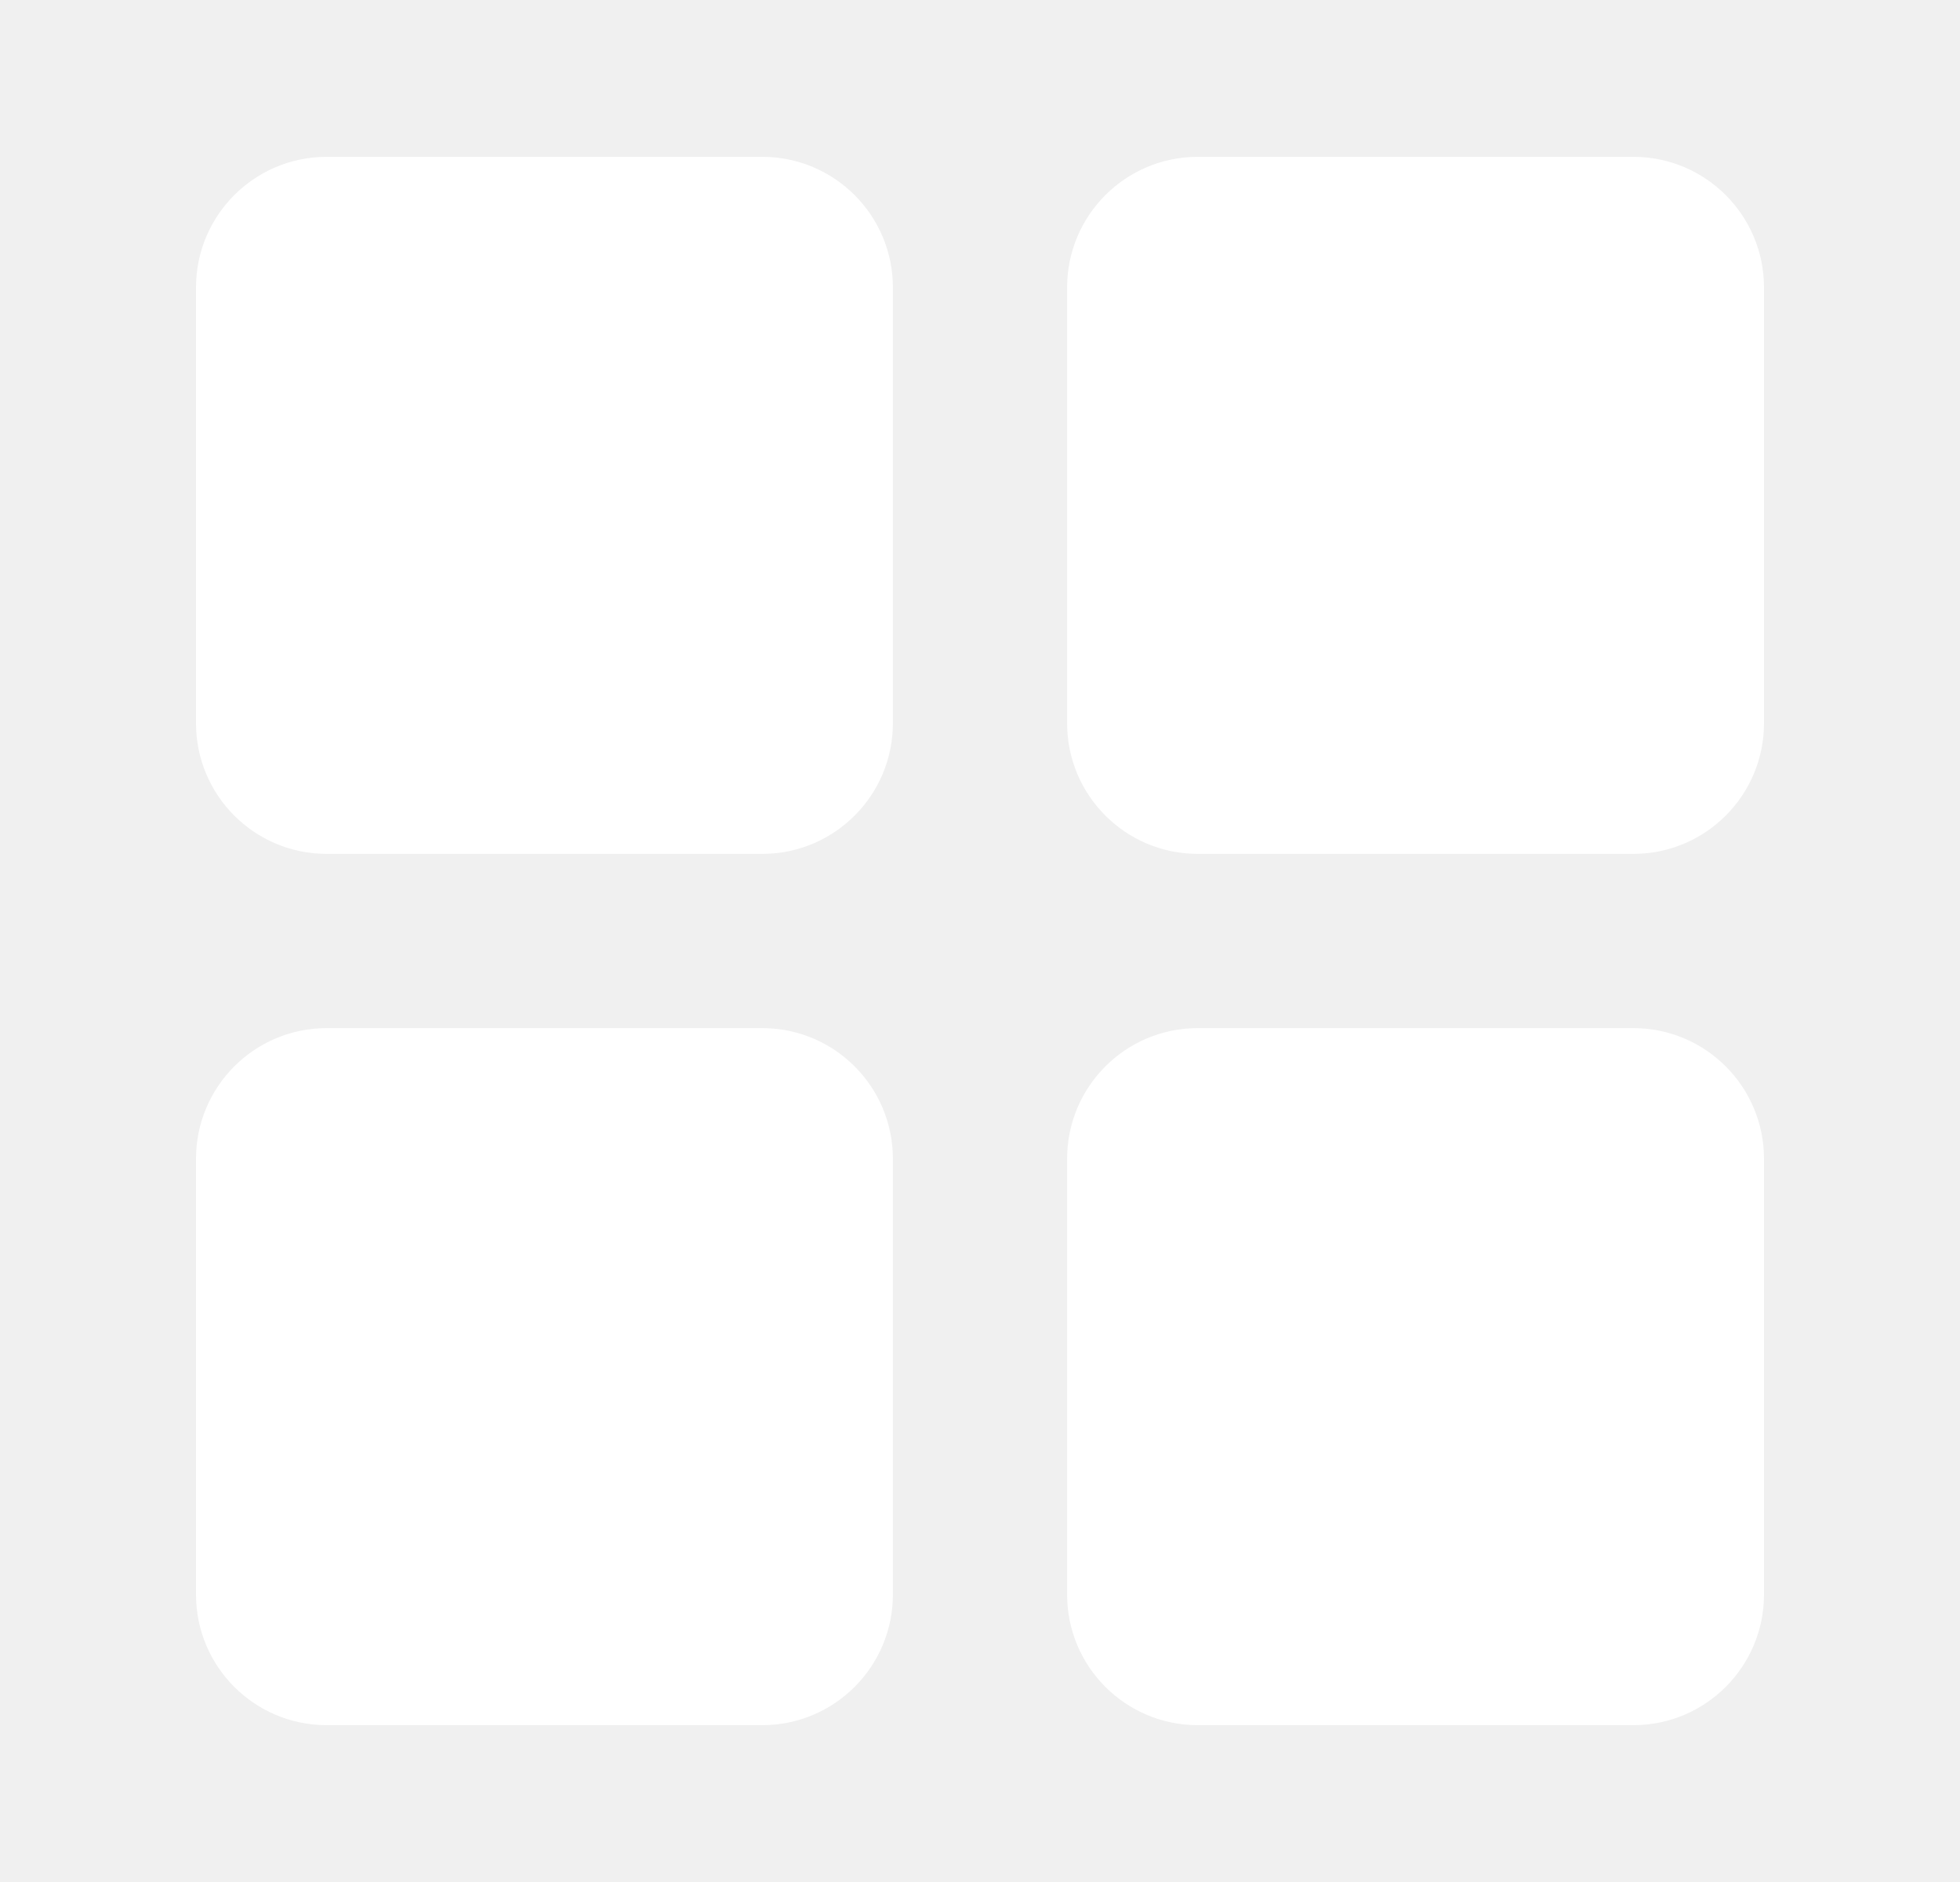
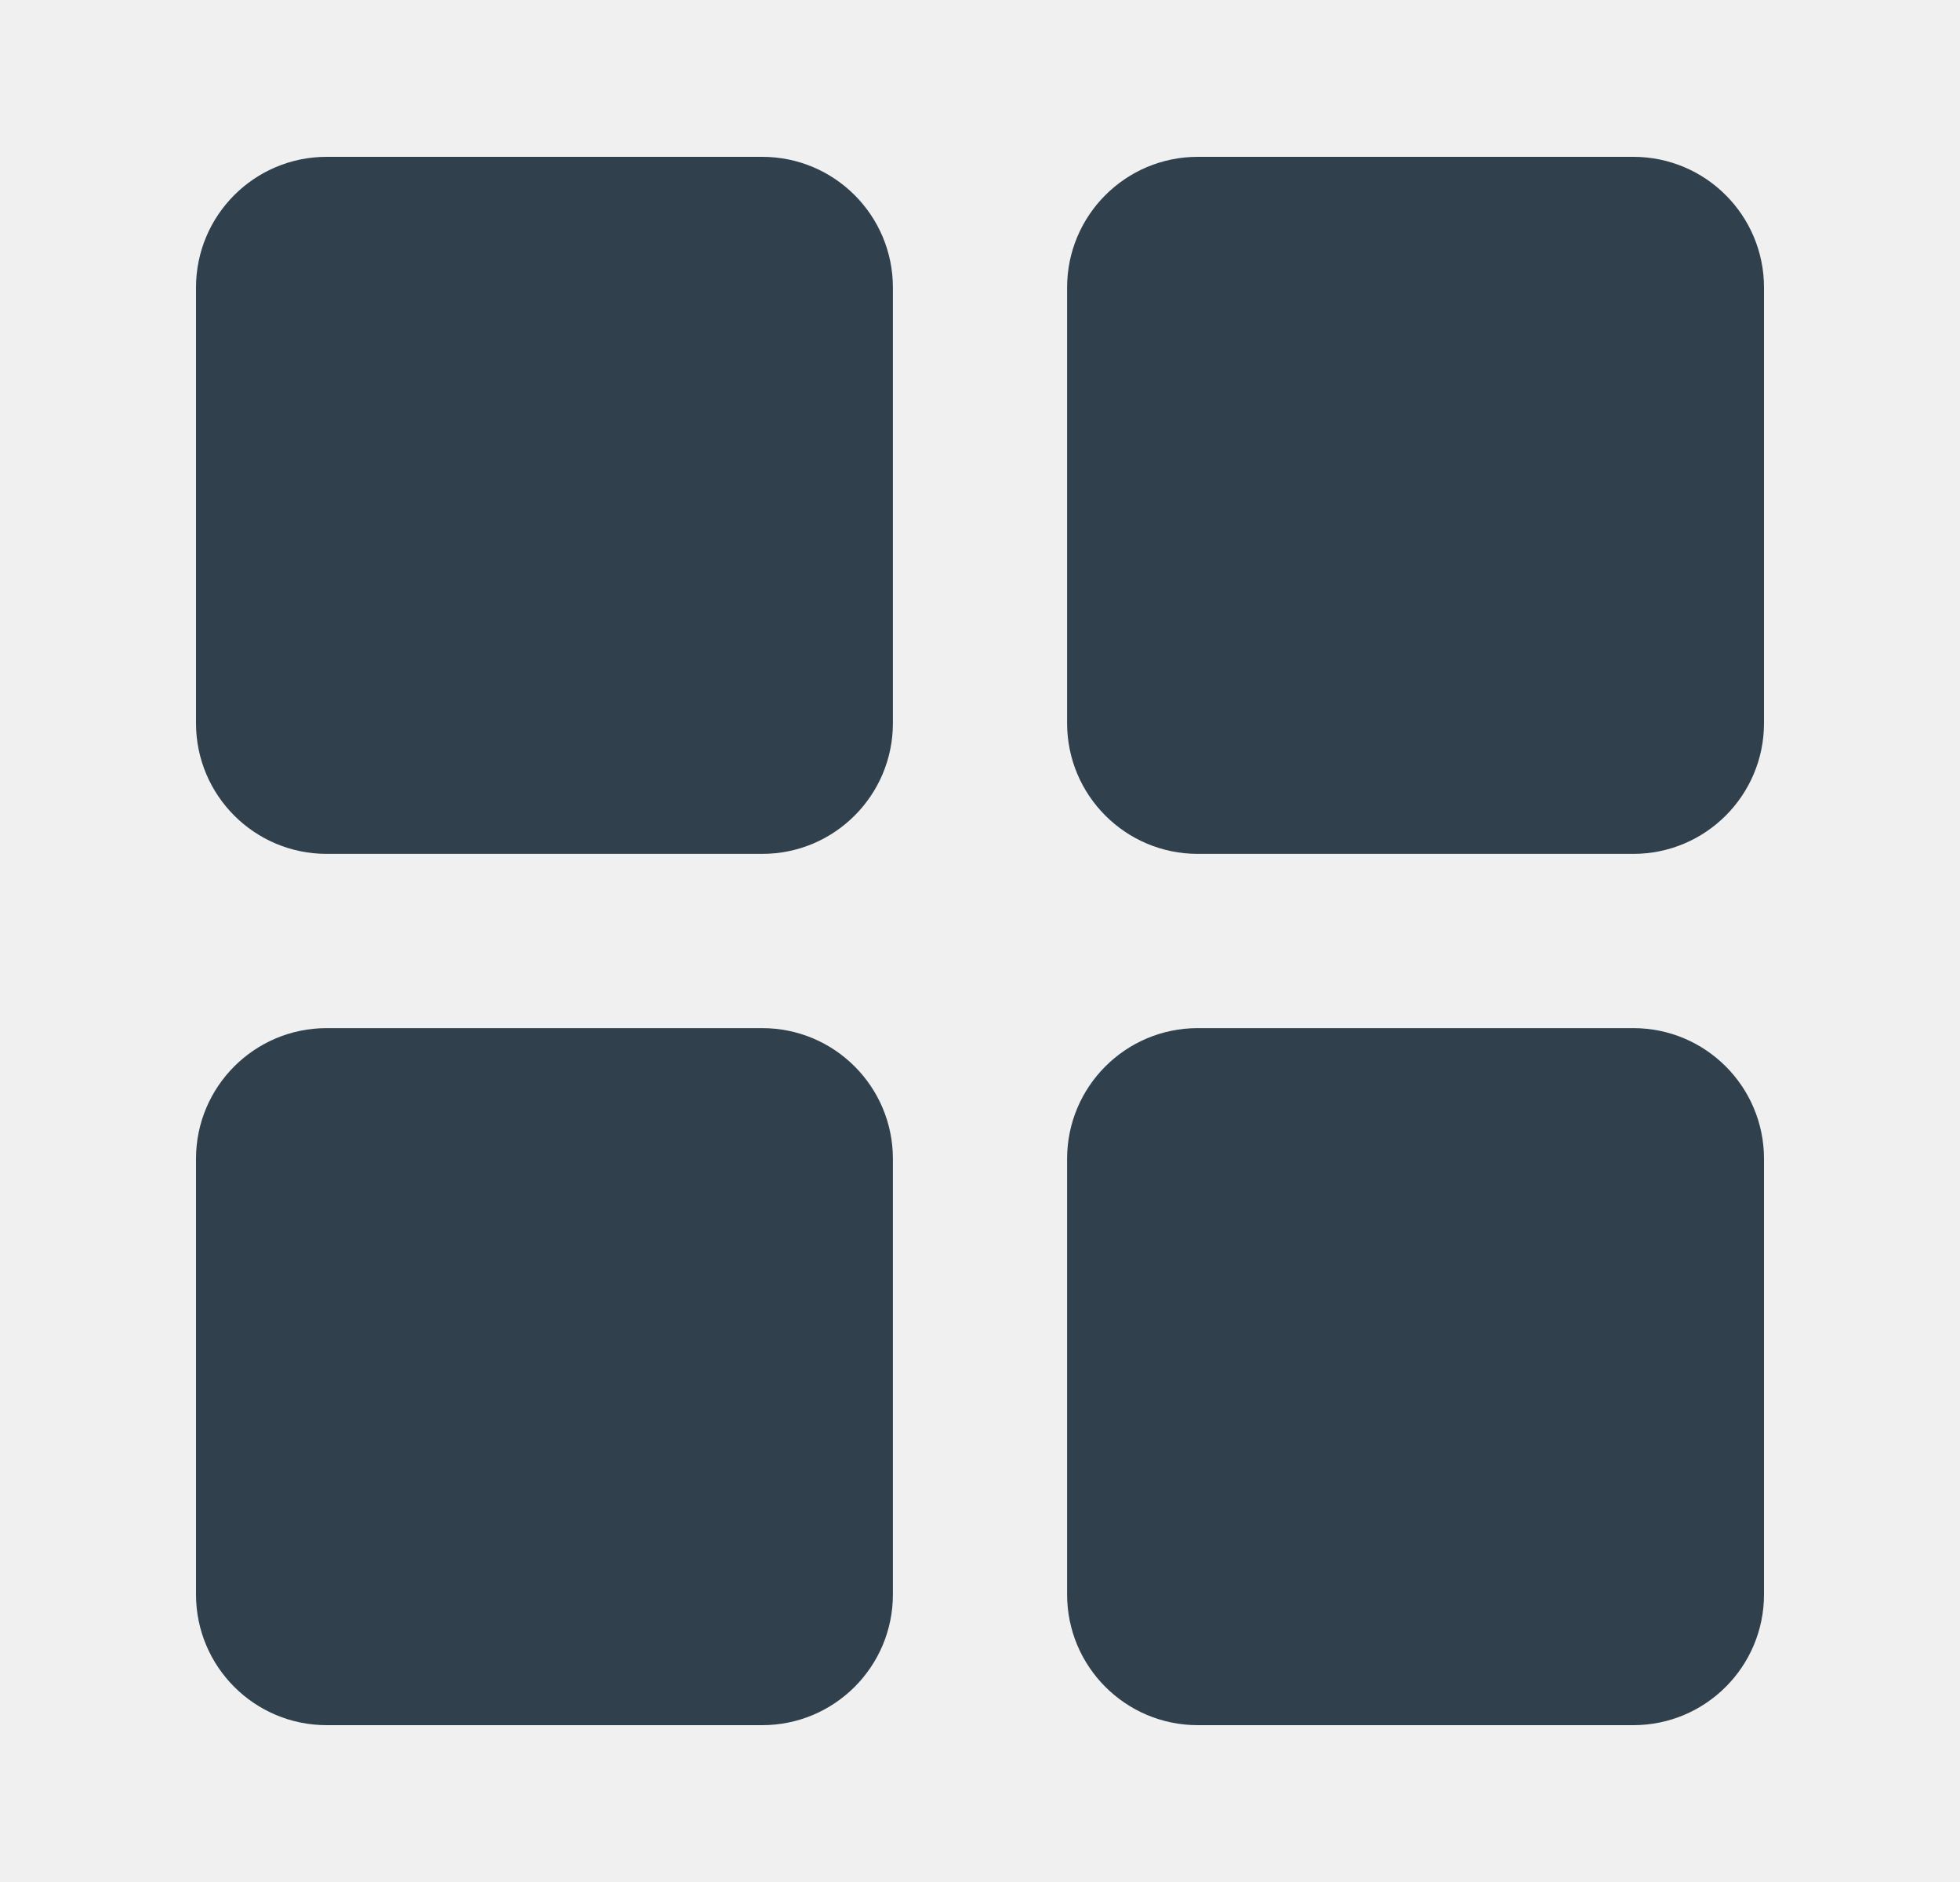
<svg xmlns="http://www.w3.org/2000/svg" width="25" height="24" viewBox="0 0 25 24" fill="none">
-   <path fill-rule="evenodd" clip-rule="evenodd" d="M4.167 2C3.246 2 2.5 2.746 2.5 3.667V9.222C2.5 10.143 3.246 10.889 4.167 10.889H9.722C10.643 10.889 11.389 10.143 11.389 9.222V3.667C11.389 2.746 10.643 2 9.722 2H4.167ZM15.278 2C14.357 2 13.611 2.746 13.611 3.667V9.222C13.611 10.143 14.357 10.889 15.278 10.889H20.833C21.754 10.889 22.5 10.143 22.5 9.222V3.667C22.5 2.746 21.754 2 20.833 2H15.278ZM2.5 14.778C2.5 13.857 3.246 13.111 4.167 13.111H9.722C10.643 13.111 11.389 13.857 11.389 14.778V20.333C11.389 21.254 10.643 22 9.722 22H4.167C3.246 22 2.5 21.254 2.5 20.333V14.778ZM15.278 13.111C14.357 13.111 13.611 13.857 13.611 14.778V20.333C13.611 21.254 14.357 22 15.278 22H20.833C21.754 22 22.5 21.254 22.5 20.333V14.778C22.5 13.857 21.754 13.111 20.833 13.111H15.278Z" fill="white" />
+   <path fill-rule="evenodd" clip-rule="evenodd" d="M4.167 2C3.246 2 2.5 2.746 2.5 3.667V9.222C2.5 10.143 3.246 10.889 4.167 10.889H9.722C10.643 10.889 11.389 10.143 11.389 9.222V3.667C11.389 2.746 10.643 2 9.722 2H4.167ZM15.278 2C14.357 2 13.611 2.746 13.611 3.667V9.222C13.611 10.143 14.357 10.889 15.278 10.889H20.833C21.754 10.889 22.5 10.143 22.5 9.222V3.667C22.5 2.746 21.754 2 20.833 2H15.278ZM2.5 14.778C2.5 13.857 3.246 13.111 4.167 13.111H9.722C10.643 13.111 11.389 13.857 11.389 14.778V20.333C11.389 21.254 10.643 22 9.722 22H4.167C3.246 22 2.5 21.254 2.5 20.333V14.778ZM15.278 13.111C14.357 13.111 13.611 13.857 13.611 14.778V20.333C13.611 21.254 14.357 22 15.278 22H20.833C21.754 22 22.5 21.254 22.5 20.333V14.778C22.5 13.857 21.754 13.111 20.833 13.111H15.278Z" fill="#30414D" />
</svg>
